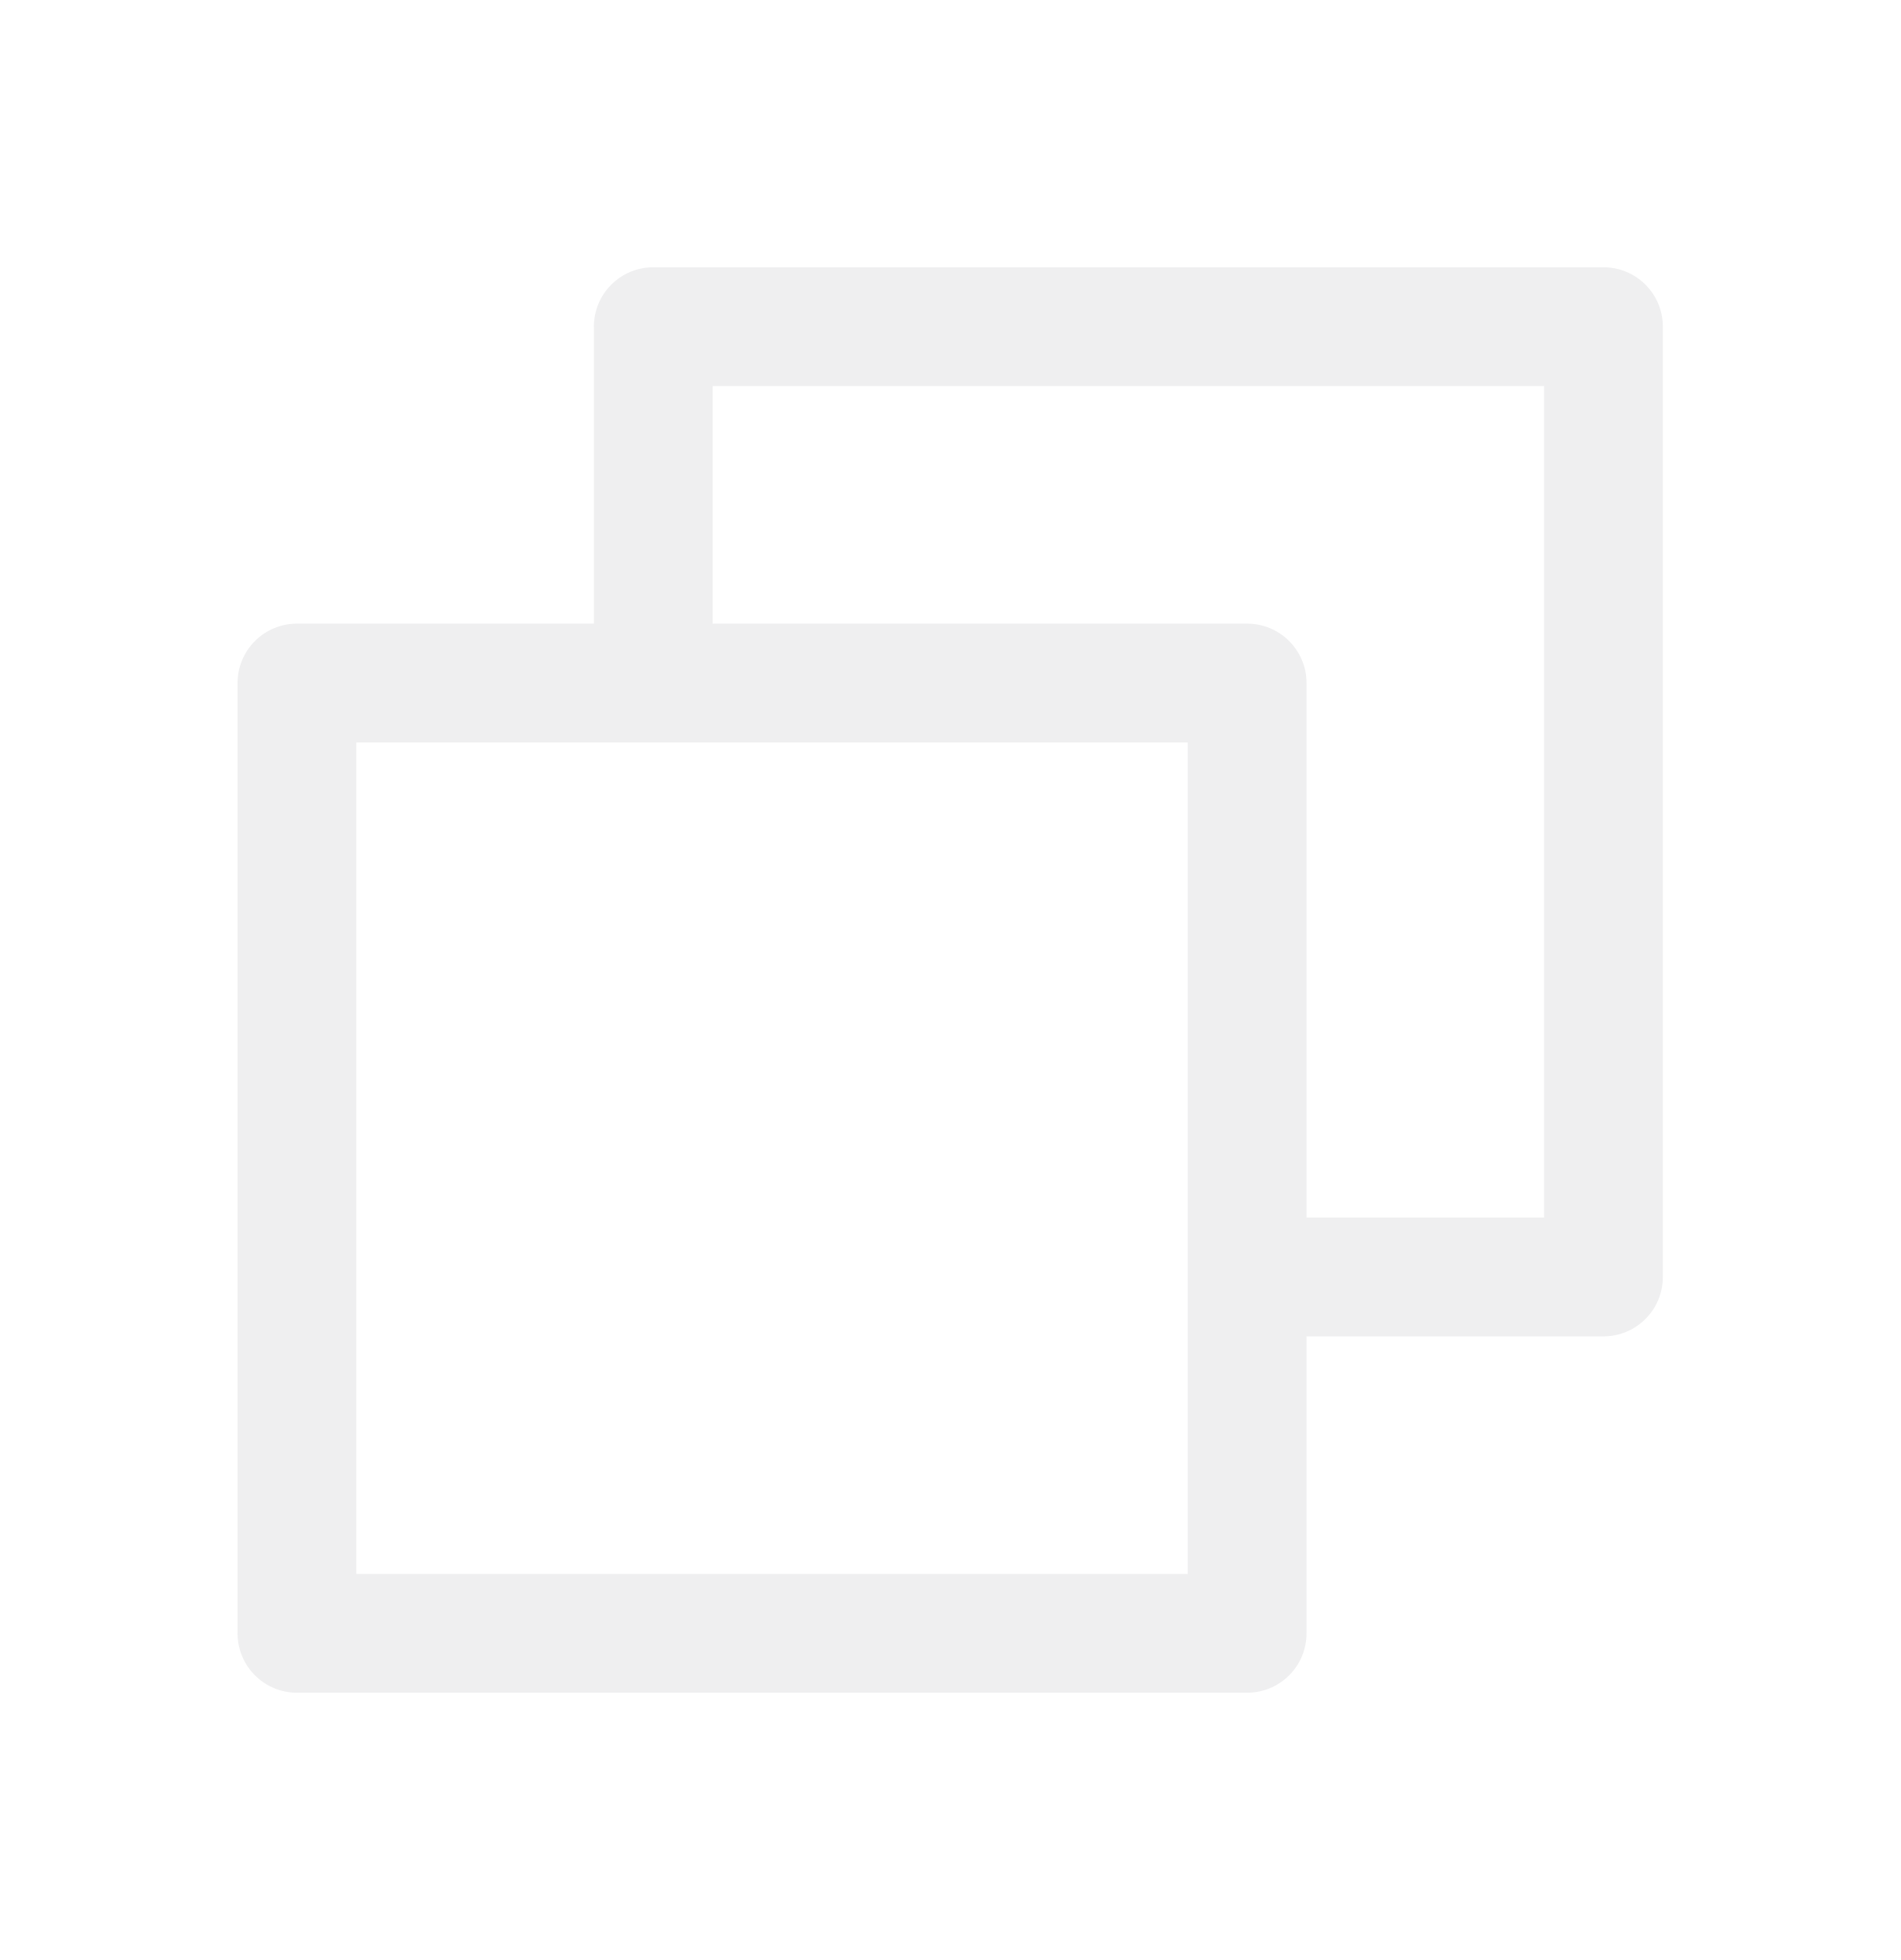
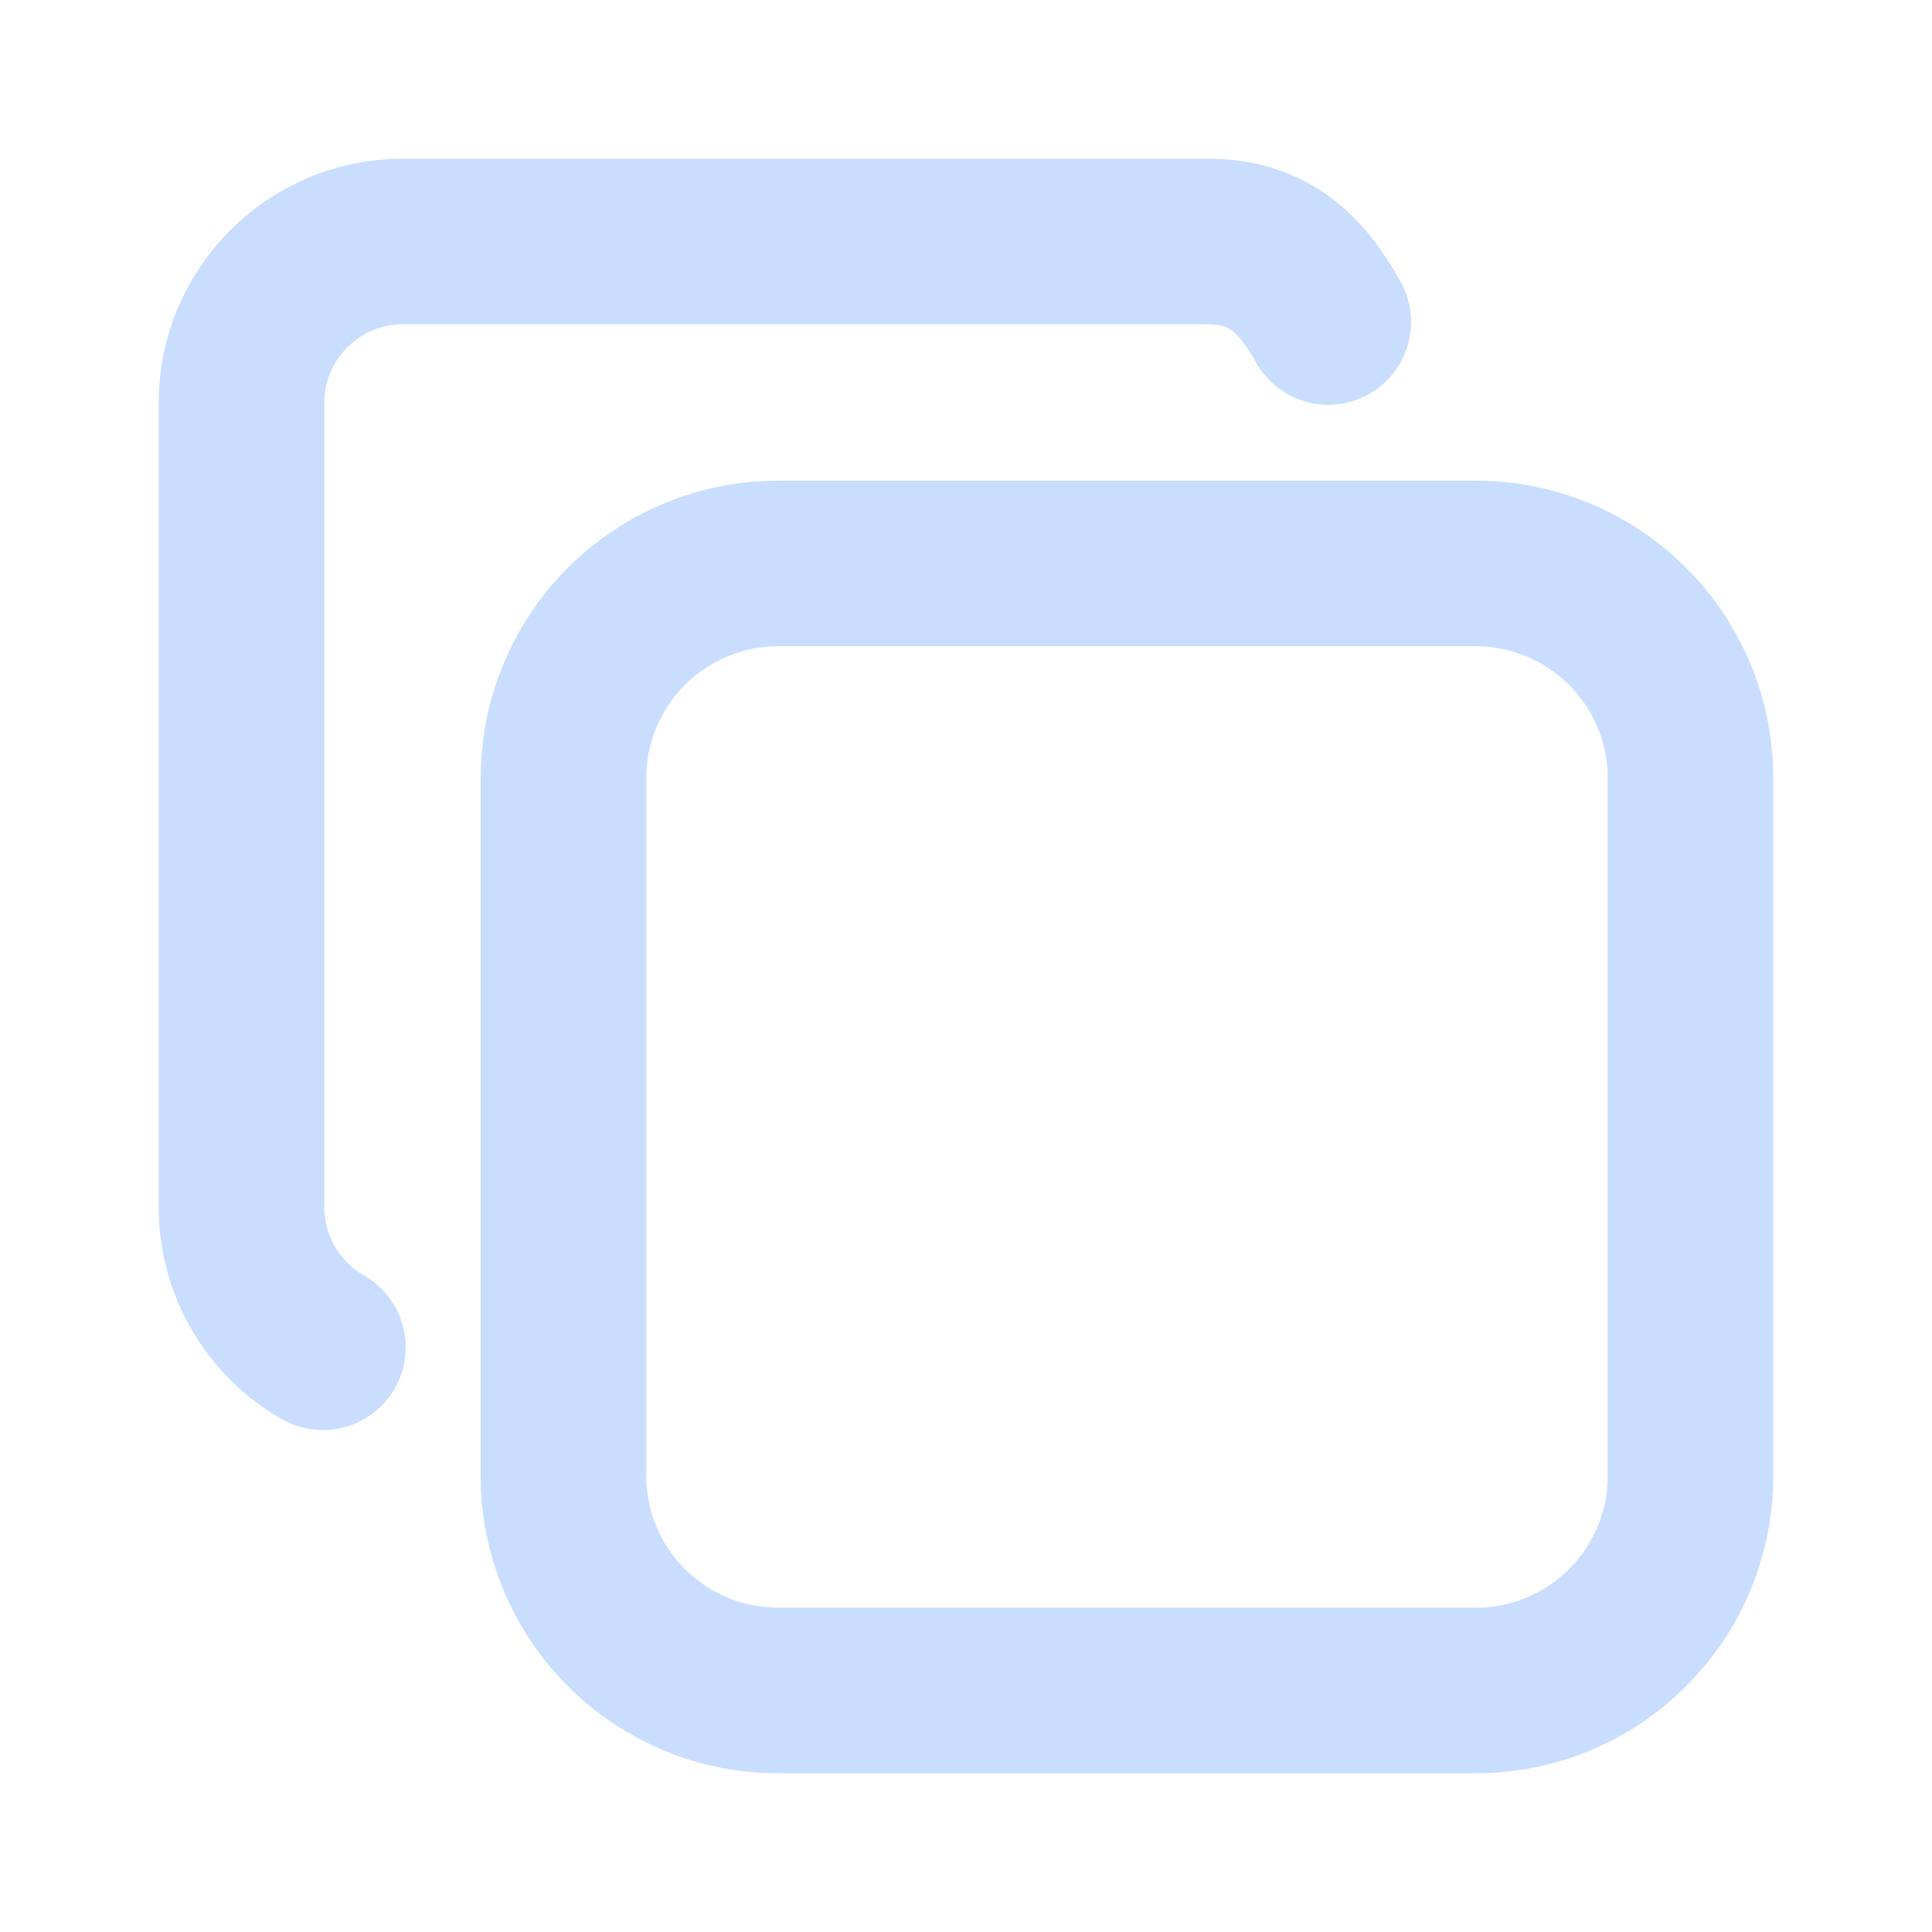
- <svg xmlns="http://www.w3.org/2000/svg" width="32" height="33" viewBox="0 0 32 33" fill="none">
-   <path d="M27 4.5H11C10.735 4.5 10.48 4.605 10.293 4.793C10.105 4.98 10 5.235 10 5.5V10.5H5C4.735 10.5 4.48 10.605 4.293 10.793C4.105 10.98 4 11.235 4 11.5V27.5C4 27.765 4.105 28.02 4.293 28.207C4.48 28.395 4.735 28.5 5 28.5H21C21.265 28.5 21.52 28.395 21.707 28.207C21.895 28.02 22 27.765 22 27.5V22.5H27C27.265 22.5 27.52 22.395 27.707 22.207C27.895 22.02 28 21.765 28 21.5V5.5C28 5.235 27.895 4.98 27.707 4.793C27.52 4.605 27.265 4.5 27 4.5ZM20 26.5H6V12.5H20V26.5ZM26 20.5H22V11.5C22 11.235 21.895 10.98 21.707 10.793C21.52 10.605 21.265 10.5 21 10.5H12V6.5H26V20.5Z" fill="#E4E4E6" fill-opacity="0.6" />
+ <svg xmlns="http://www.w3.org/2000/svg" width="14" height="14" viewBox="0 0 14 14" fill="none">
+   <path d="M4.083 5.639C4.083 5.226 4.247 4.831 4.539 4.539C4.831 4.247 5.226 4.083 5.639 4.083H10.694C10.899 4.083 11.101 4.124 11.29 4.202C11.478 4.28 11.65 4.395 11.794 4.539C11.939 4.683 12.053 4.855 12.132 5.044C12.21 5.232 12.25 5.435 12.25 5.639V10.694C12.25 10.899 12.21 11.101 12.132 11.29C12.053 11.478 11.939 11.65 11.794 11.794C11.65 11.939 11.478 12.053 11.29 12.132C11.101 12.21 10.899 12.25 10.694 12.25H5.639C5.435 12.25 5.232 12.21 5.044 12.132C4.855 12.053 4.683 11.939 4.539 11.794C4.394 11.65 4.28 11.478 4.202 11.29C4.123 11.101 4.083 10.899 4.083 10.694V5.639Z" stroke="#C9DDFF" stroke-width="1.2" stroke-linecap="round" stroke-linejoin="round" />
+   <path d="M2.34 9.763C2.161 9.661 2.013 9.514 1.909 9.336C1.805 9.158 1.75 8.956 1.75 8.75V2.917C1.75 2.275 2.275 1.75 2.917 1.75H8.75C9.188 1.75 9.425 1.975 9.625 2.333" stroke="#C9DDFF" stroke-width="1.2" stroke-linecap="round" stroke-linejoin="round" />
</svg>
